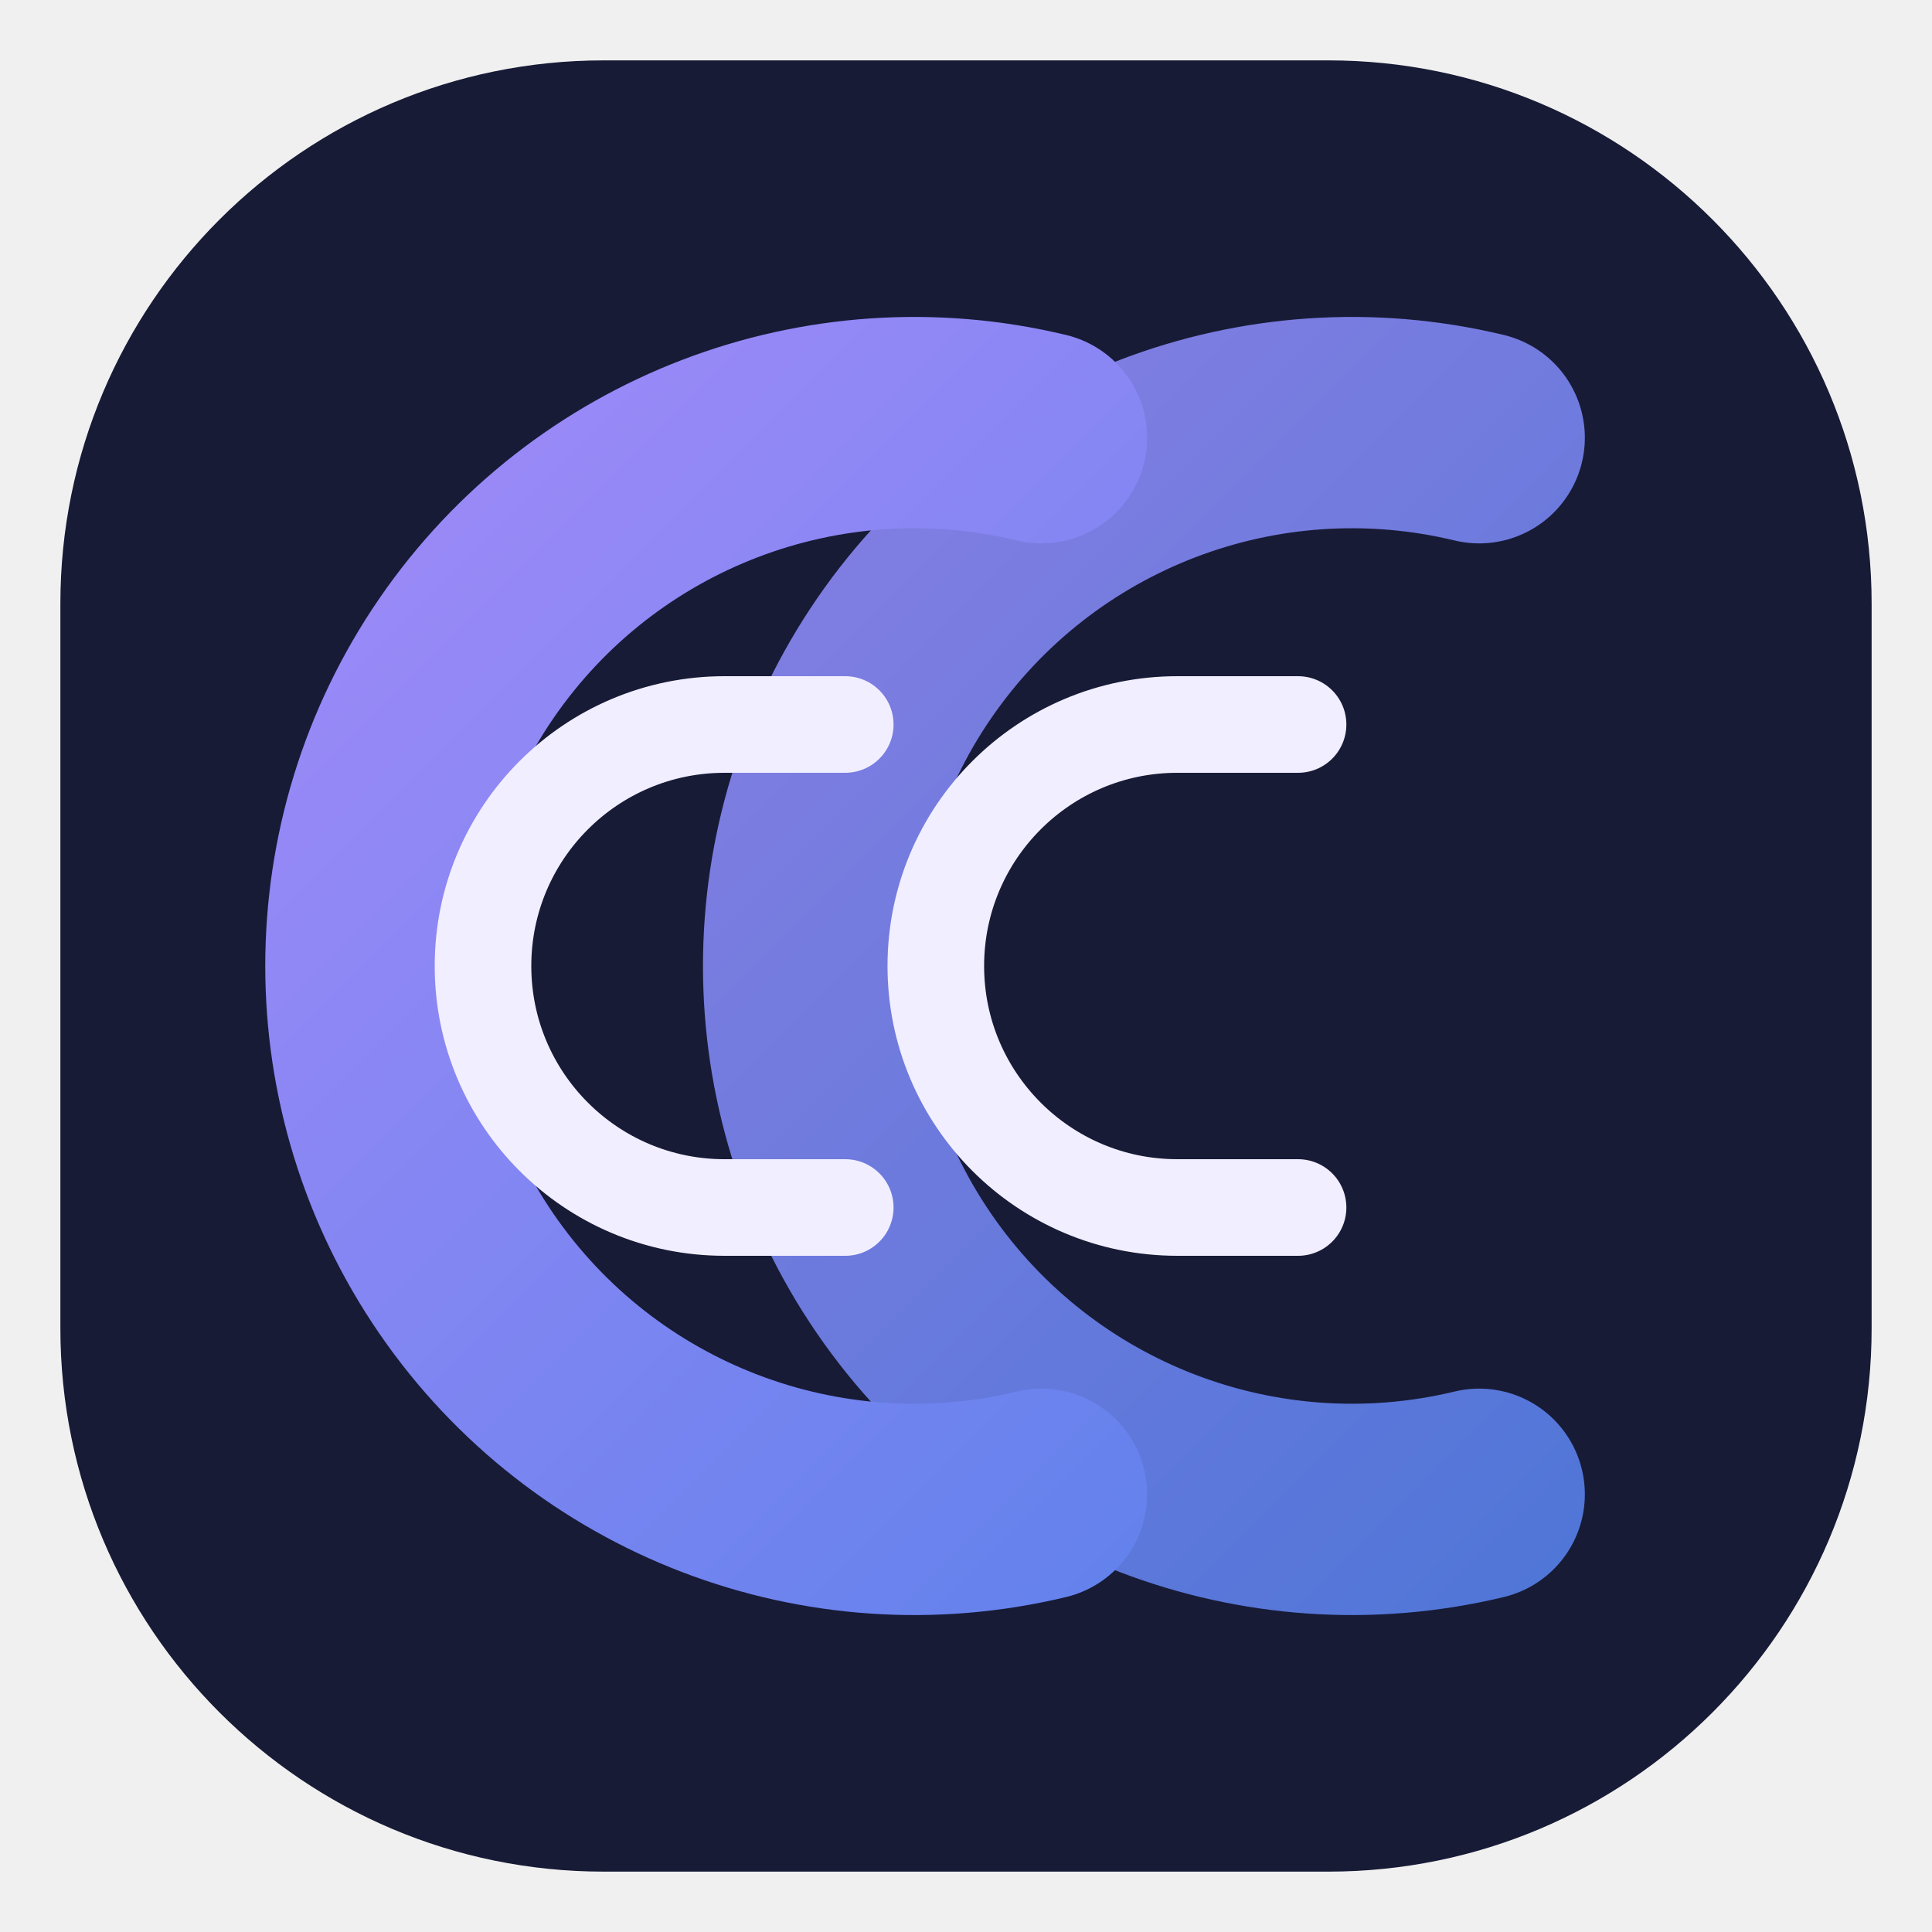
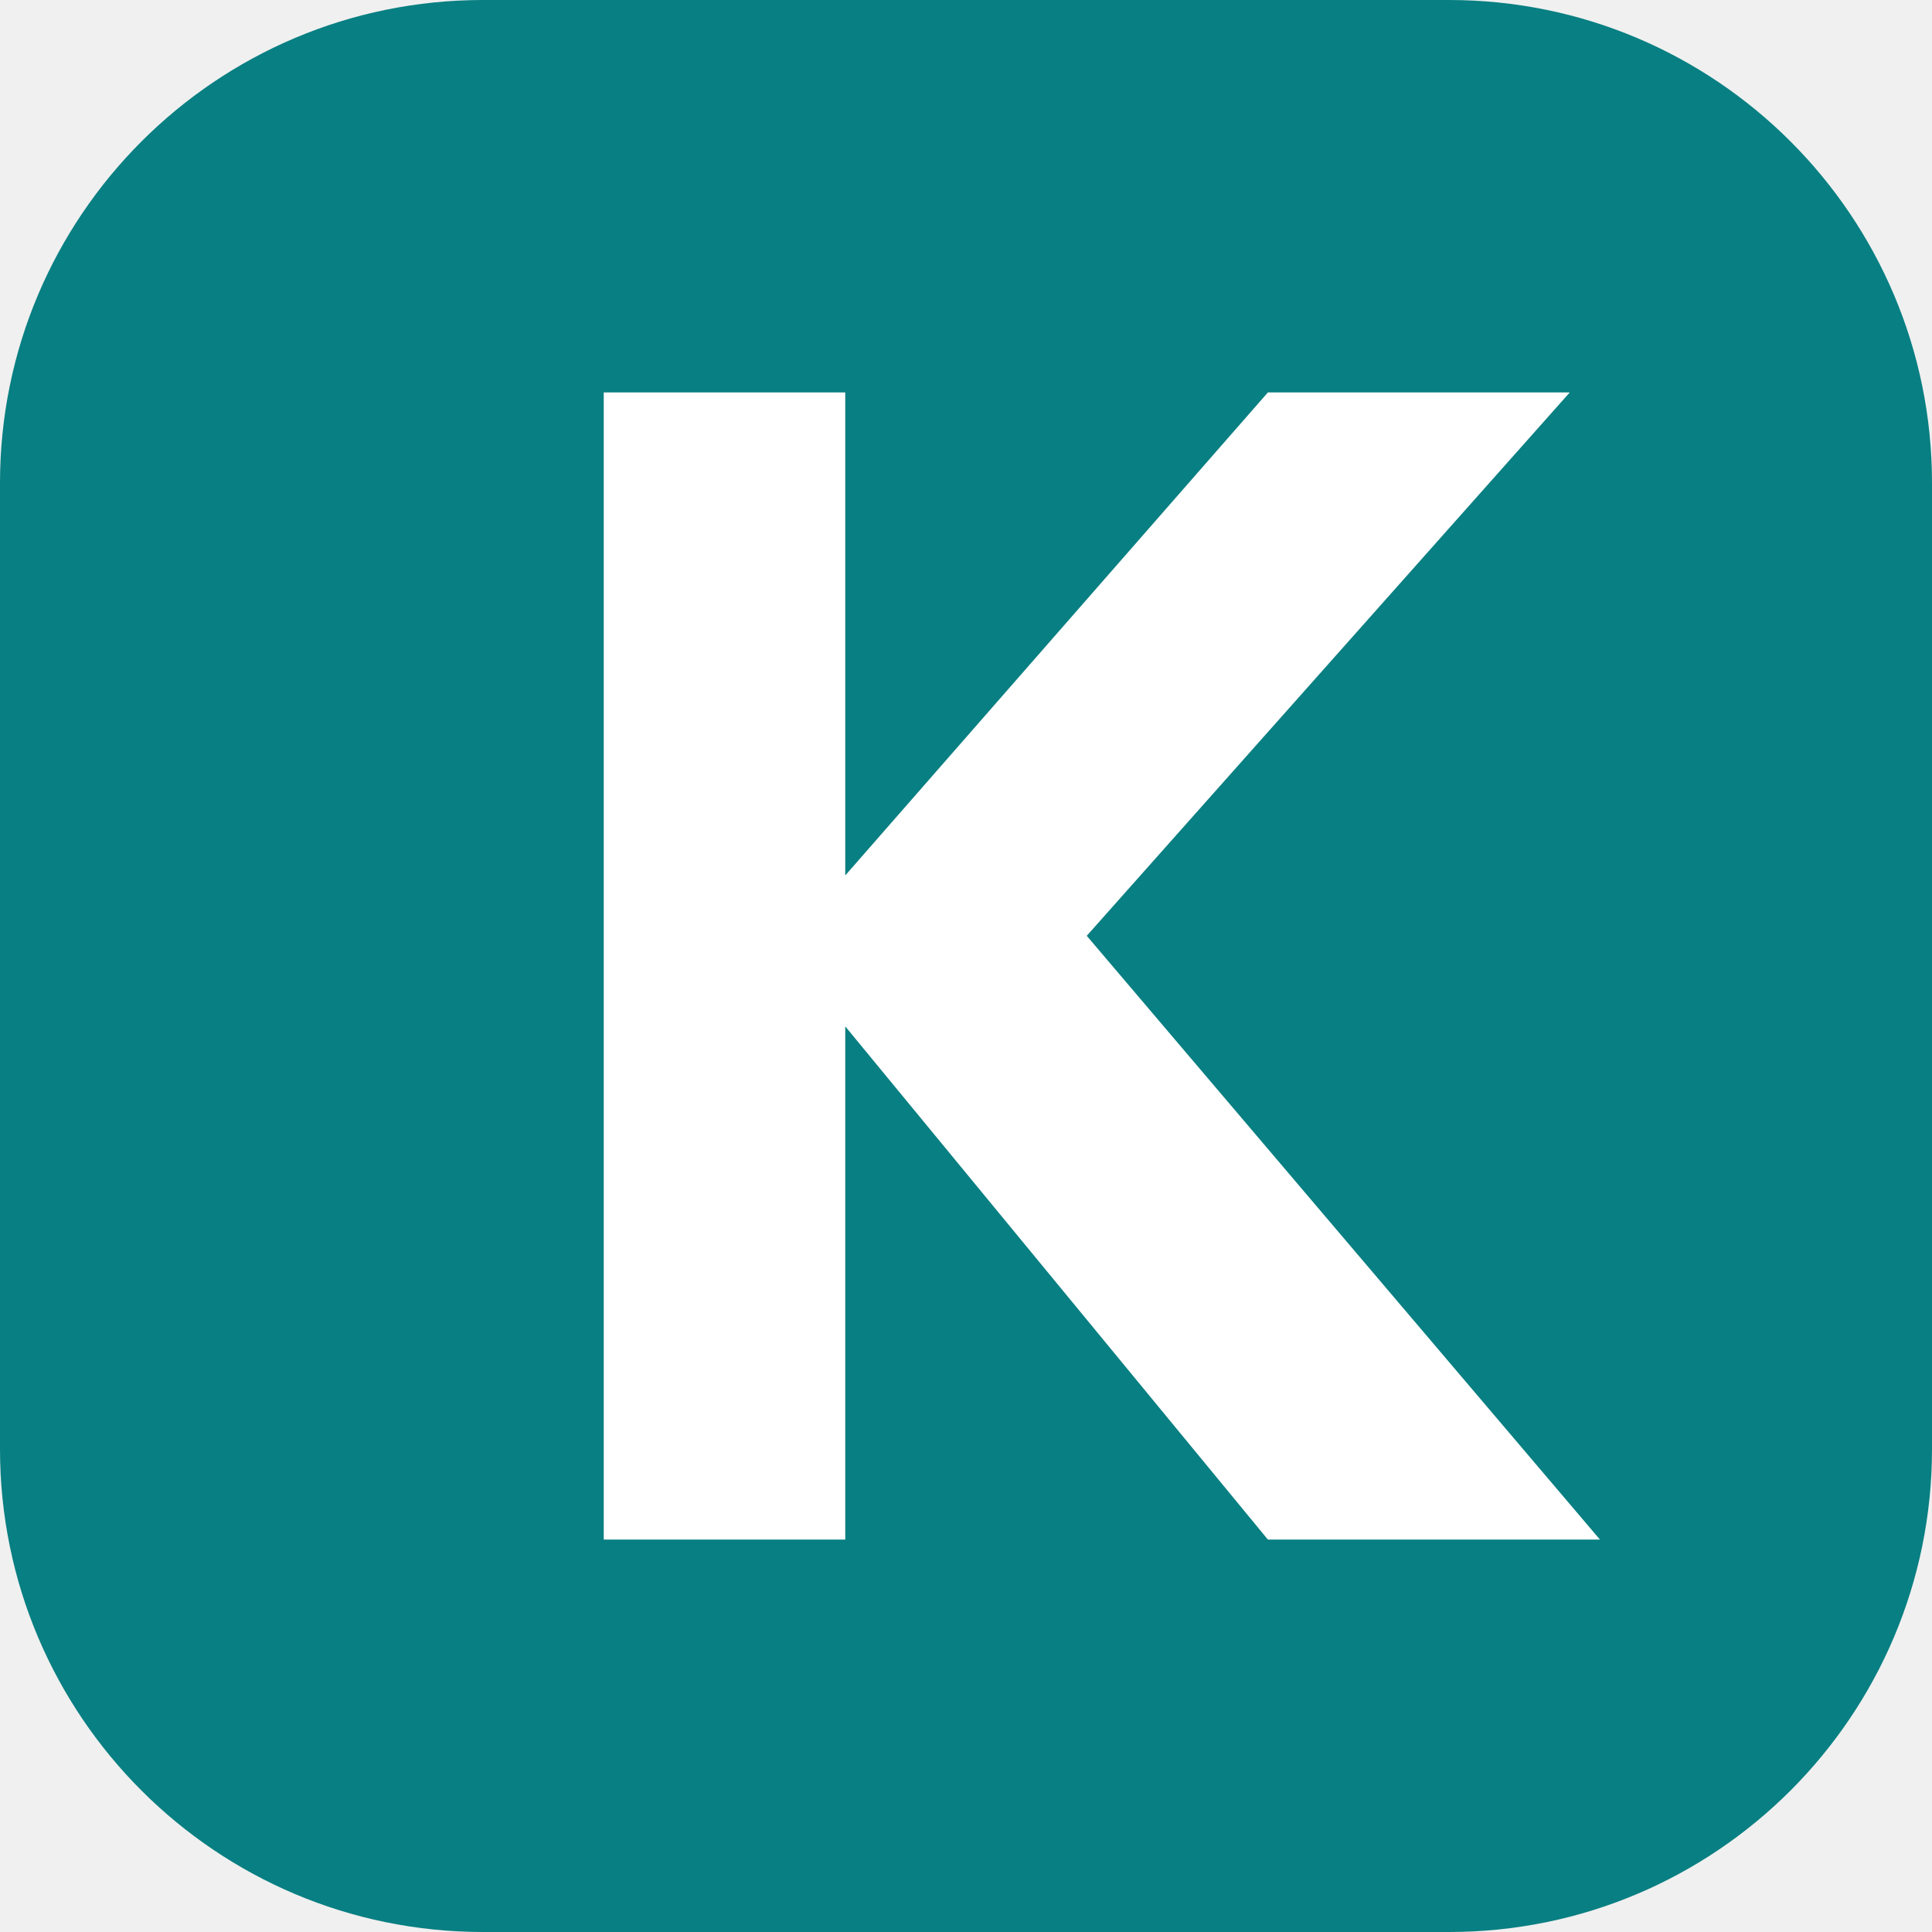
- <svg xmlns="http://www.w3.org/2000/svg" viewBox="0 0 64 64" fill="none">
-   <defs>
-     <linearGradient id="cc" x1="8" y1="8" x2="56" y2="56" gradientUnits="userSpaceOnUse">
-       <stop stop-color="#A78BFA" />
-       <stop offset="1" stop-color="#4F7FE8" />
-     </linearGradient>
-   </defs>
-   <rect x="2" y="2" width="60" height="60" rx="18" fill="#171B36" />
-   <path d="M34.5 14.5a18 18 0 1 0 0 35" stroke="url(#cc)" stroke-width="7" stroke-linecap="round" />
-   <path d="M49 14.5a18 18 0 1 0 0 35" stroke="url(#cc)" stroke-width="7" stroke-linecap="round" opacity=".9" />
-   <path d="M28 24h-4a8 8 0 1 0 0 16h4M43 24h-4a8 8 0 1 0 0 16h4" stroke="#F1EEFF" stroke-width="3.2" stroke-linecap="round" />
+ <svg xmlns="http://www.w3.org/2000/svg" viewBox="0 0 64 64">
+   <rect width="64" height="64" rx="16" fill="#087f82" />
+   <path d="M20 13h8v16l14-16h10L36 31l17 20H42L28 34v17h-8z" fill="#fff" />
</svg>
